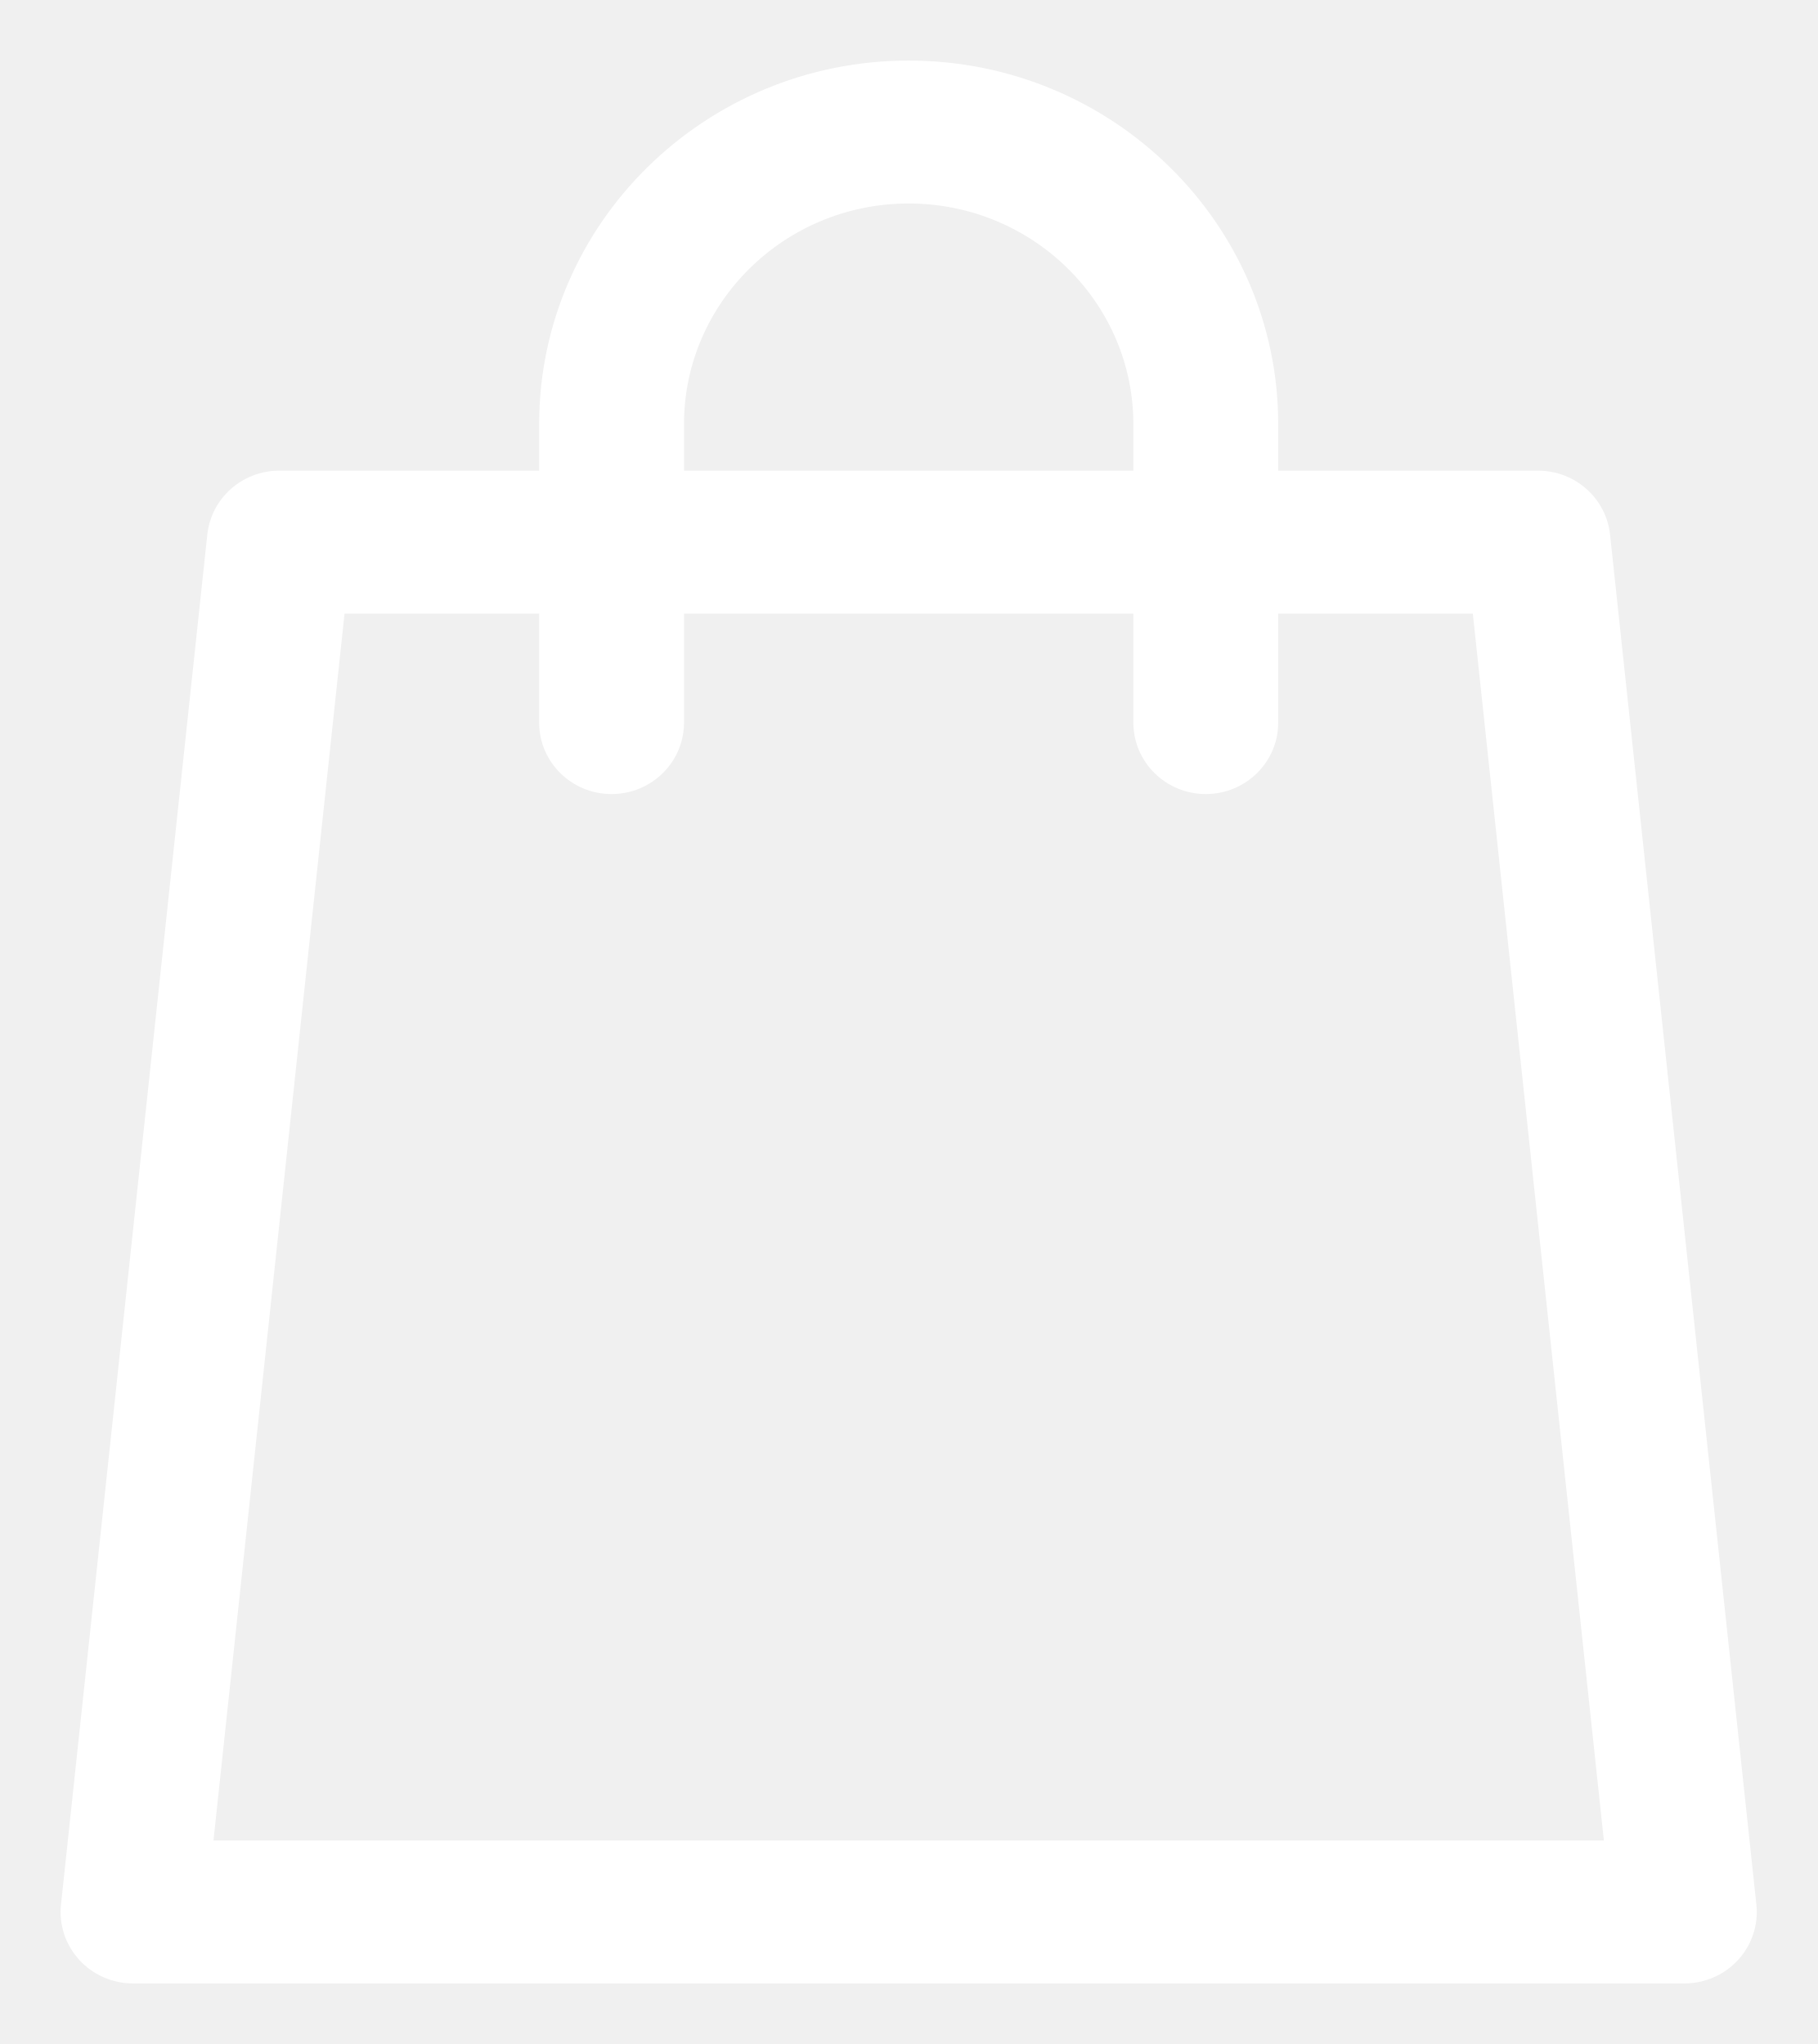
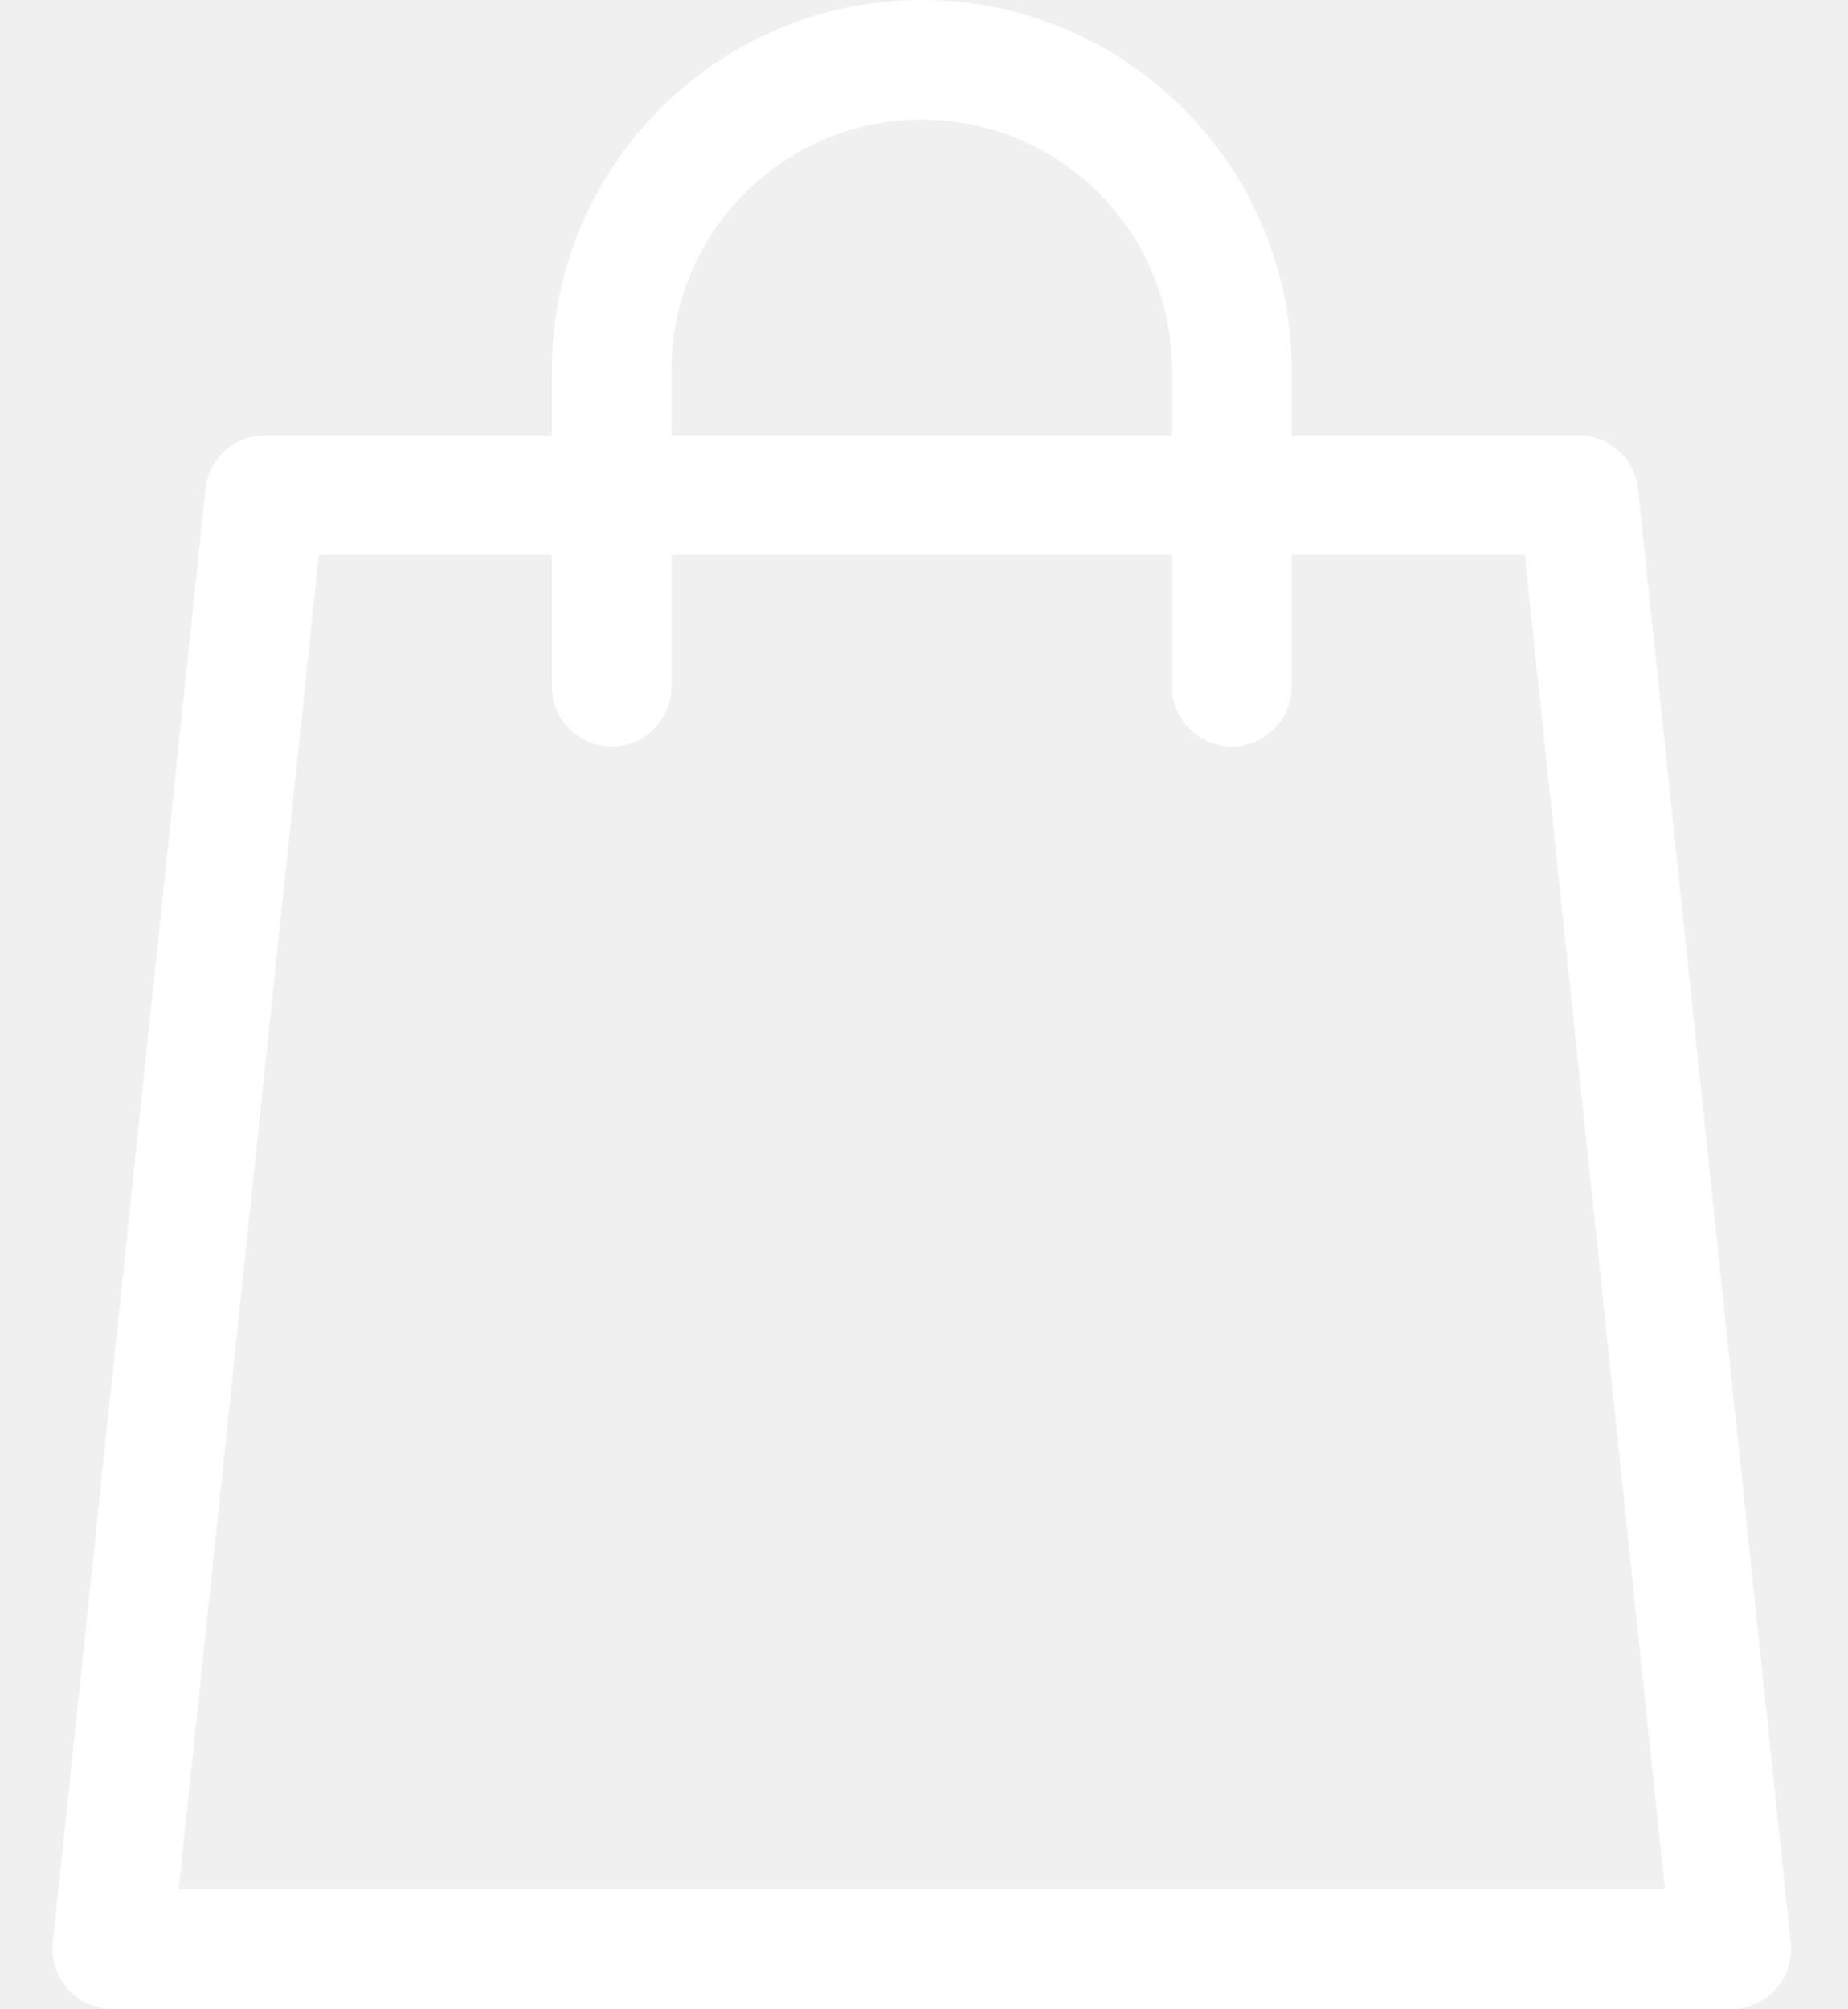
- <svg xmlns="http://www.w3.org/2000/svg" width="24" height="27" viewBox="0 0 24 27" fill="none">
-   <path d="M0.905 25.168L0.905 25.168L2.837 7.073C2.883 6.642 3.251 6.317 3.688 6.317H7.22V5.603C7.22 3.008 9.366 0.9 12 0.9C14.634 0.9 16.78 3.008 16.78 5.603V6.317H20.311C20.749 6.317 21.117 6.642 21.163 7.073L21.163 7.073L23.095 25.168L23.095 25.168C23.121 25.406 23.042 25.644 22.88 25.821L22.879 25.822C22.717 25.999 22.485 26.1 22.243 26.1H1.757C1.515 26.1 1.283 25.999 1.121 25.822C0.958 25.644 0.879 25.406 0.905 25.168ZM15.067 5.603C15.067 3.942 13.693 2.588 12 2.588C10.307 2.588 8.933 3.942 8.933 5.603V6.317H15.067V5.603ZM4.46 8.006L2.708 24.412H21.292L19.54 8.006H16.78V9.545C16.78 10.013 16.395 10.389 15.924 10.389C15.453 10.389 15.067 10.013 15.067 9.545V8.006H8.933V9.545C8.933 10.013 8.548 10.389 8.076 10.389C7.605 10.389 7.22 10.013 7.22 9.545V8.006H4.46Z" fill="white" stroke="white" stroke-width="0.2" />
+ <svg xmlns="http://www.w3.org/2000/svg" width="23" height="25" viewBox="0 0 23 25" fill="none">
+   <path d="M0.657 24.178L2.558 6.084C2.597 5.705 2.917 5.417 3.298 5.417H6.869V4.603C6.869 2.065 8.934 0 11.472 0C14.01 0 16.076 2.065 16.076 4.603V5.417H19.647C20.028 5.417 20.347 5.705 20.387 6.084L22.287 24.178C22.309 24.388 22.241 24.597 22.1 24.754C21.959 24.91 21.758 25 21.547 25H1.398C1.187 25 0.986 24.91 0.845 24.754C0.703 24.597 0.636 24.388 0.657 24.178ZM14.587 4.603C14.587 2.886 13.19 1.488 11.472 1.488C9.755 1.488 8.357 2.886 8.357 4.603V5.417H14.587V4.603ZM20.721 23.512L18.977 6.906H16.076V8.545C16.076 8.956 15.742 9.289 15.332 9.289C14.921 9.289 14.587 8.956 14.587 8.545V6.906H8.357V8.545C8.357 8.956 8.024 9.289 7.613 9.289C7.202 9.289 6.869 8.956 6.869 8.545V6.906H3.968L2.224 23.512H20.721Z" fill="white" />
</svg>
